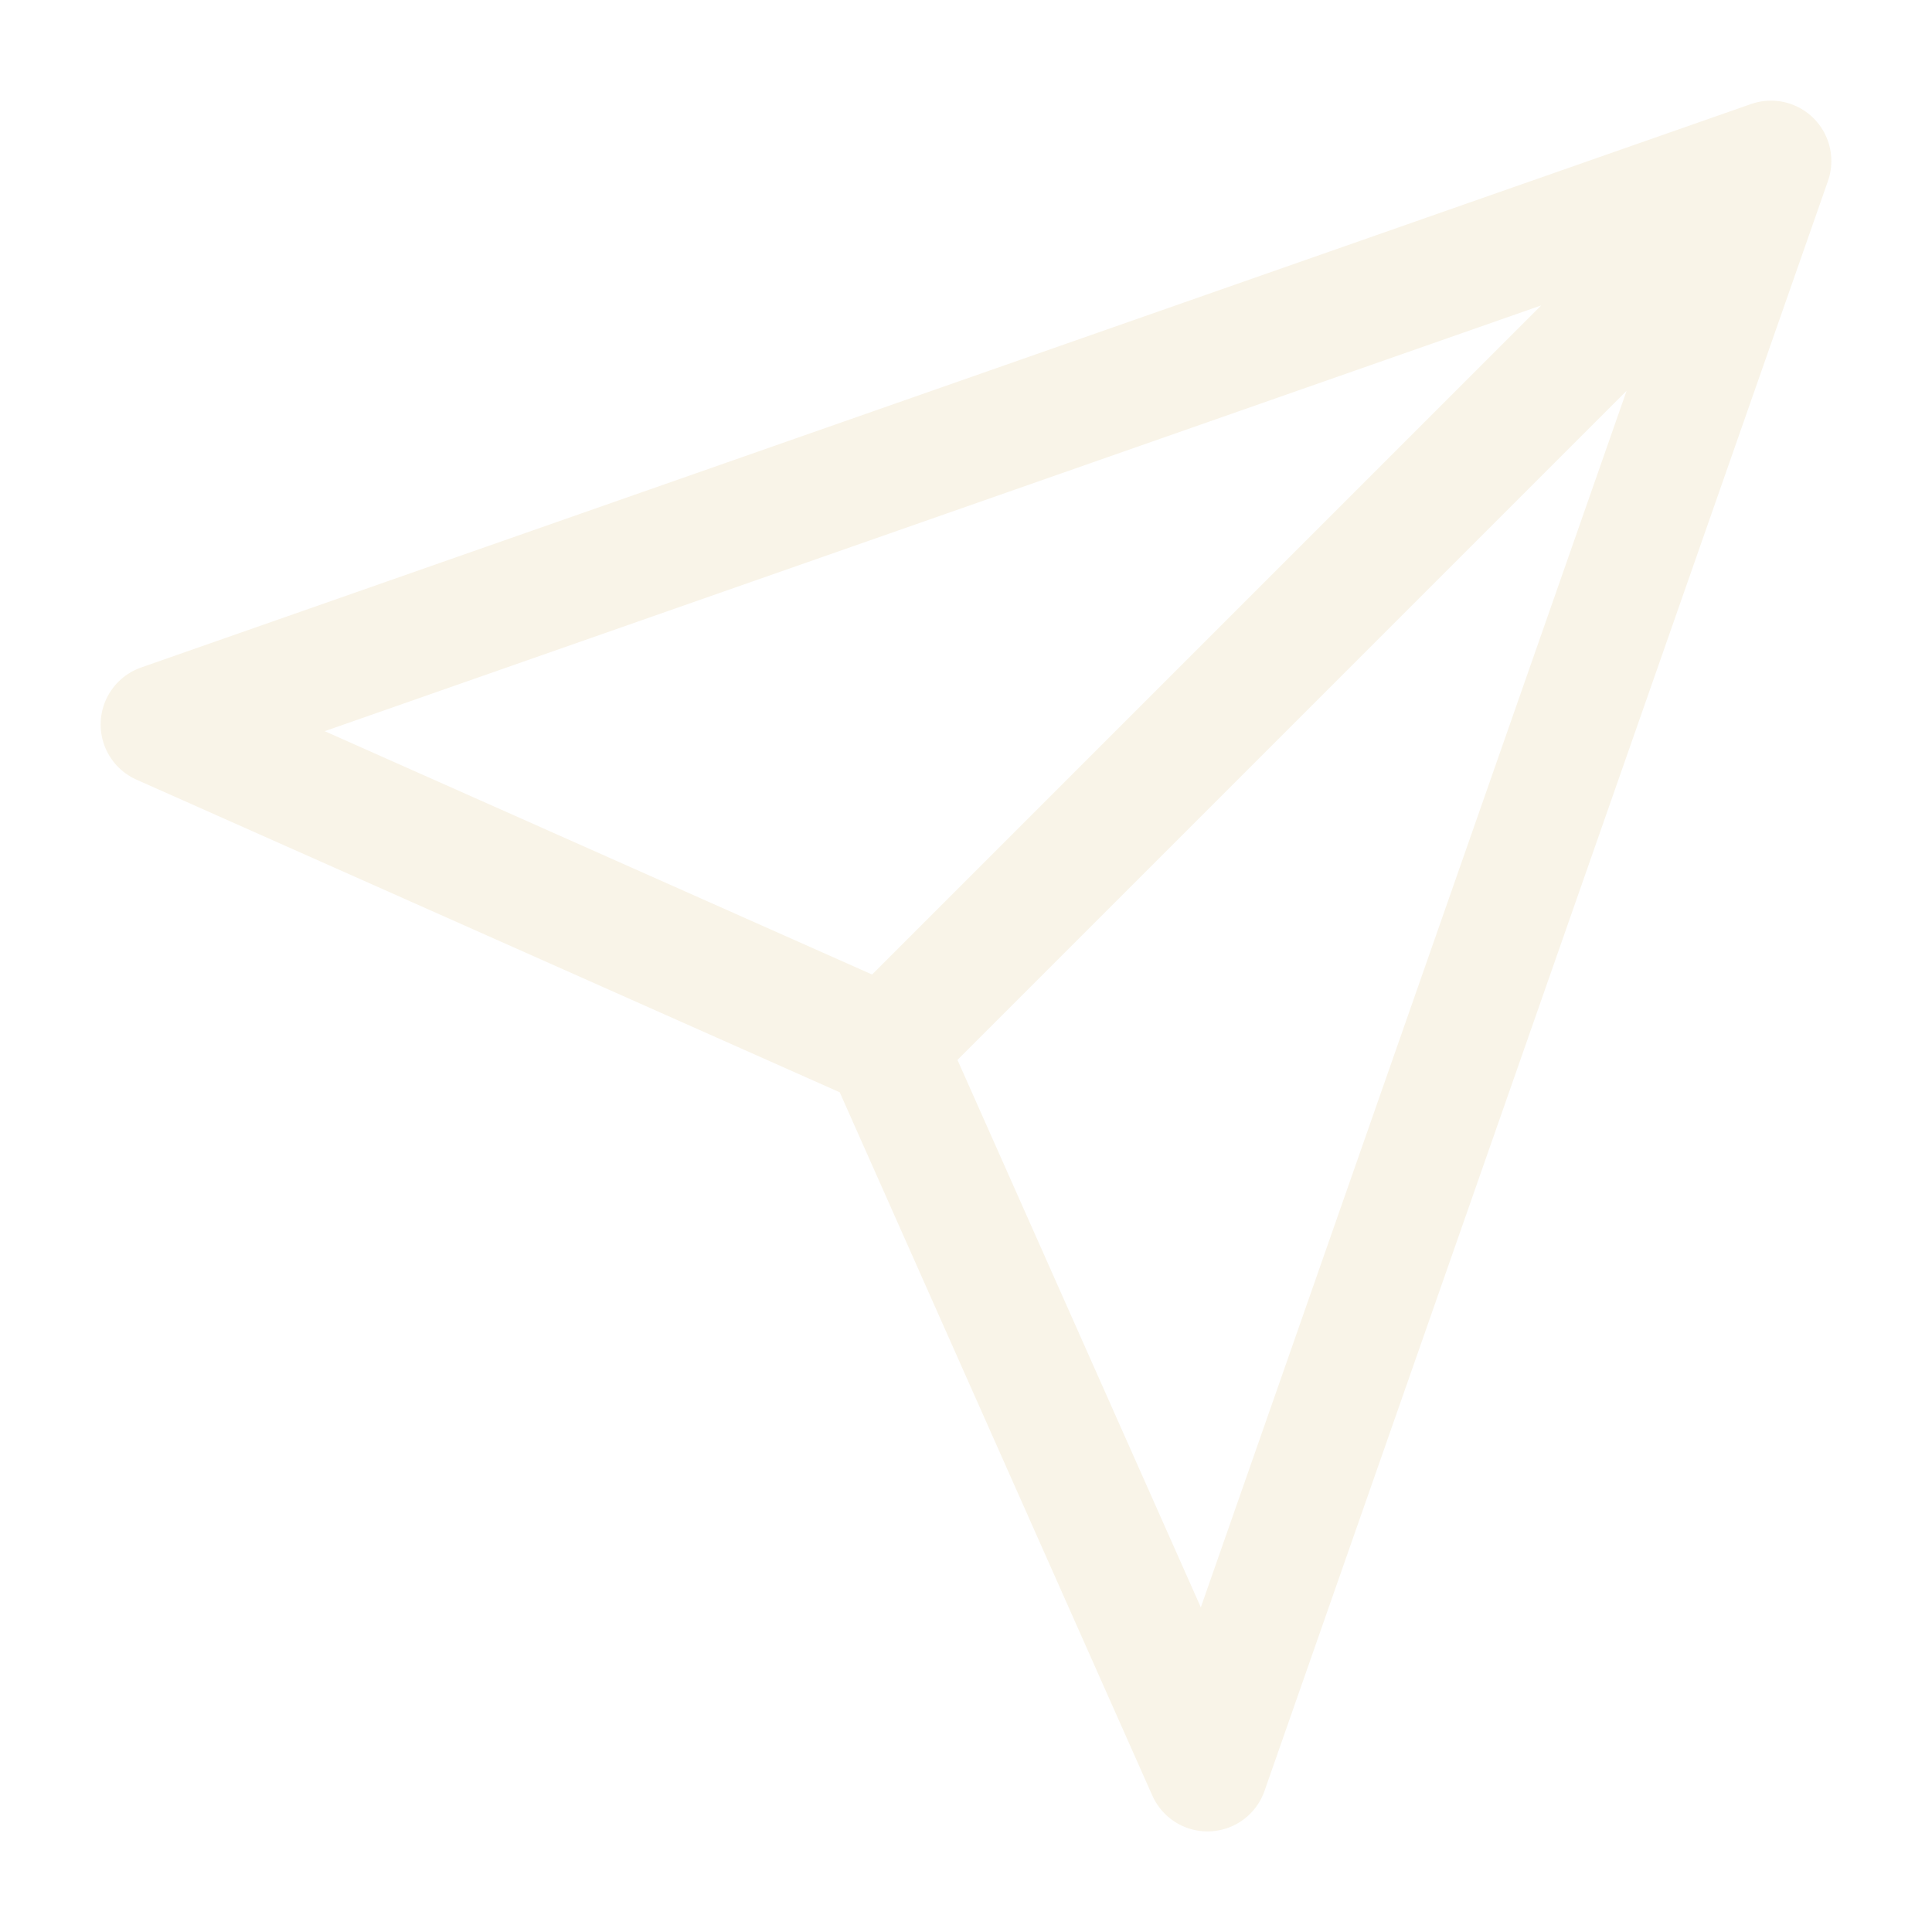
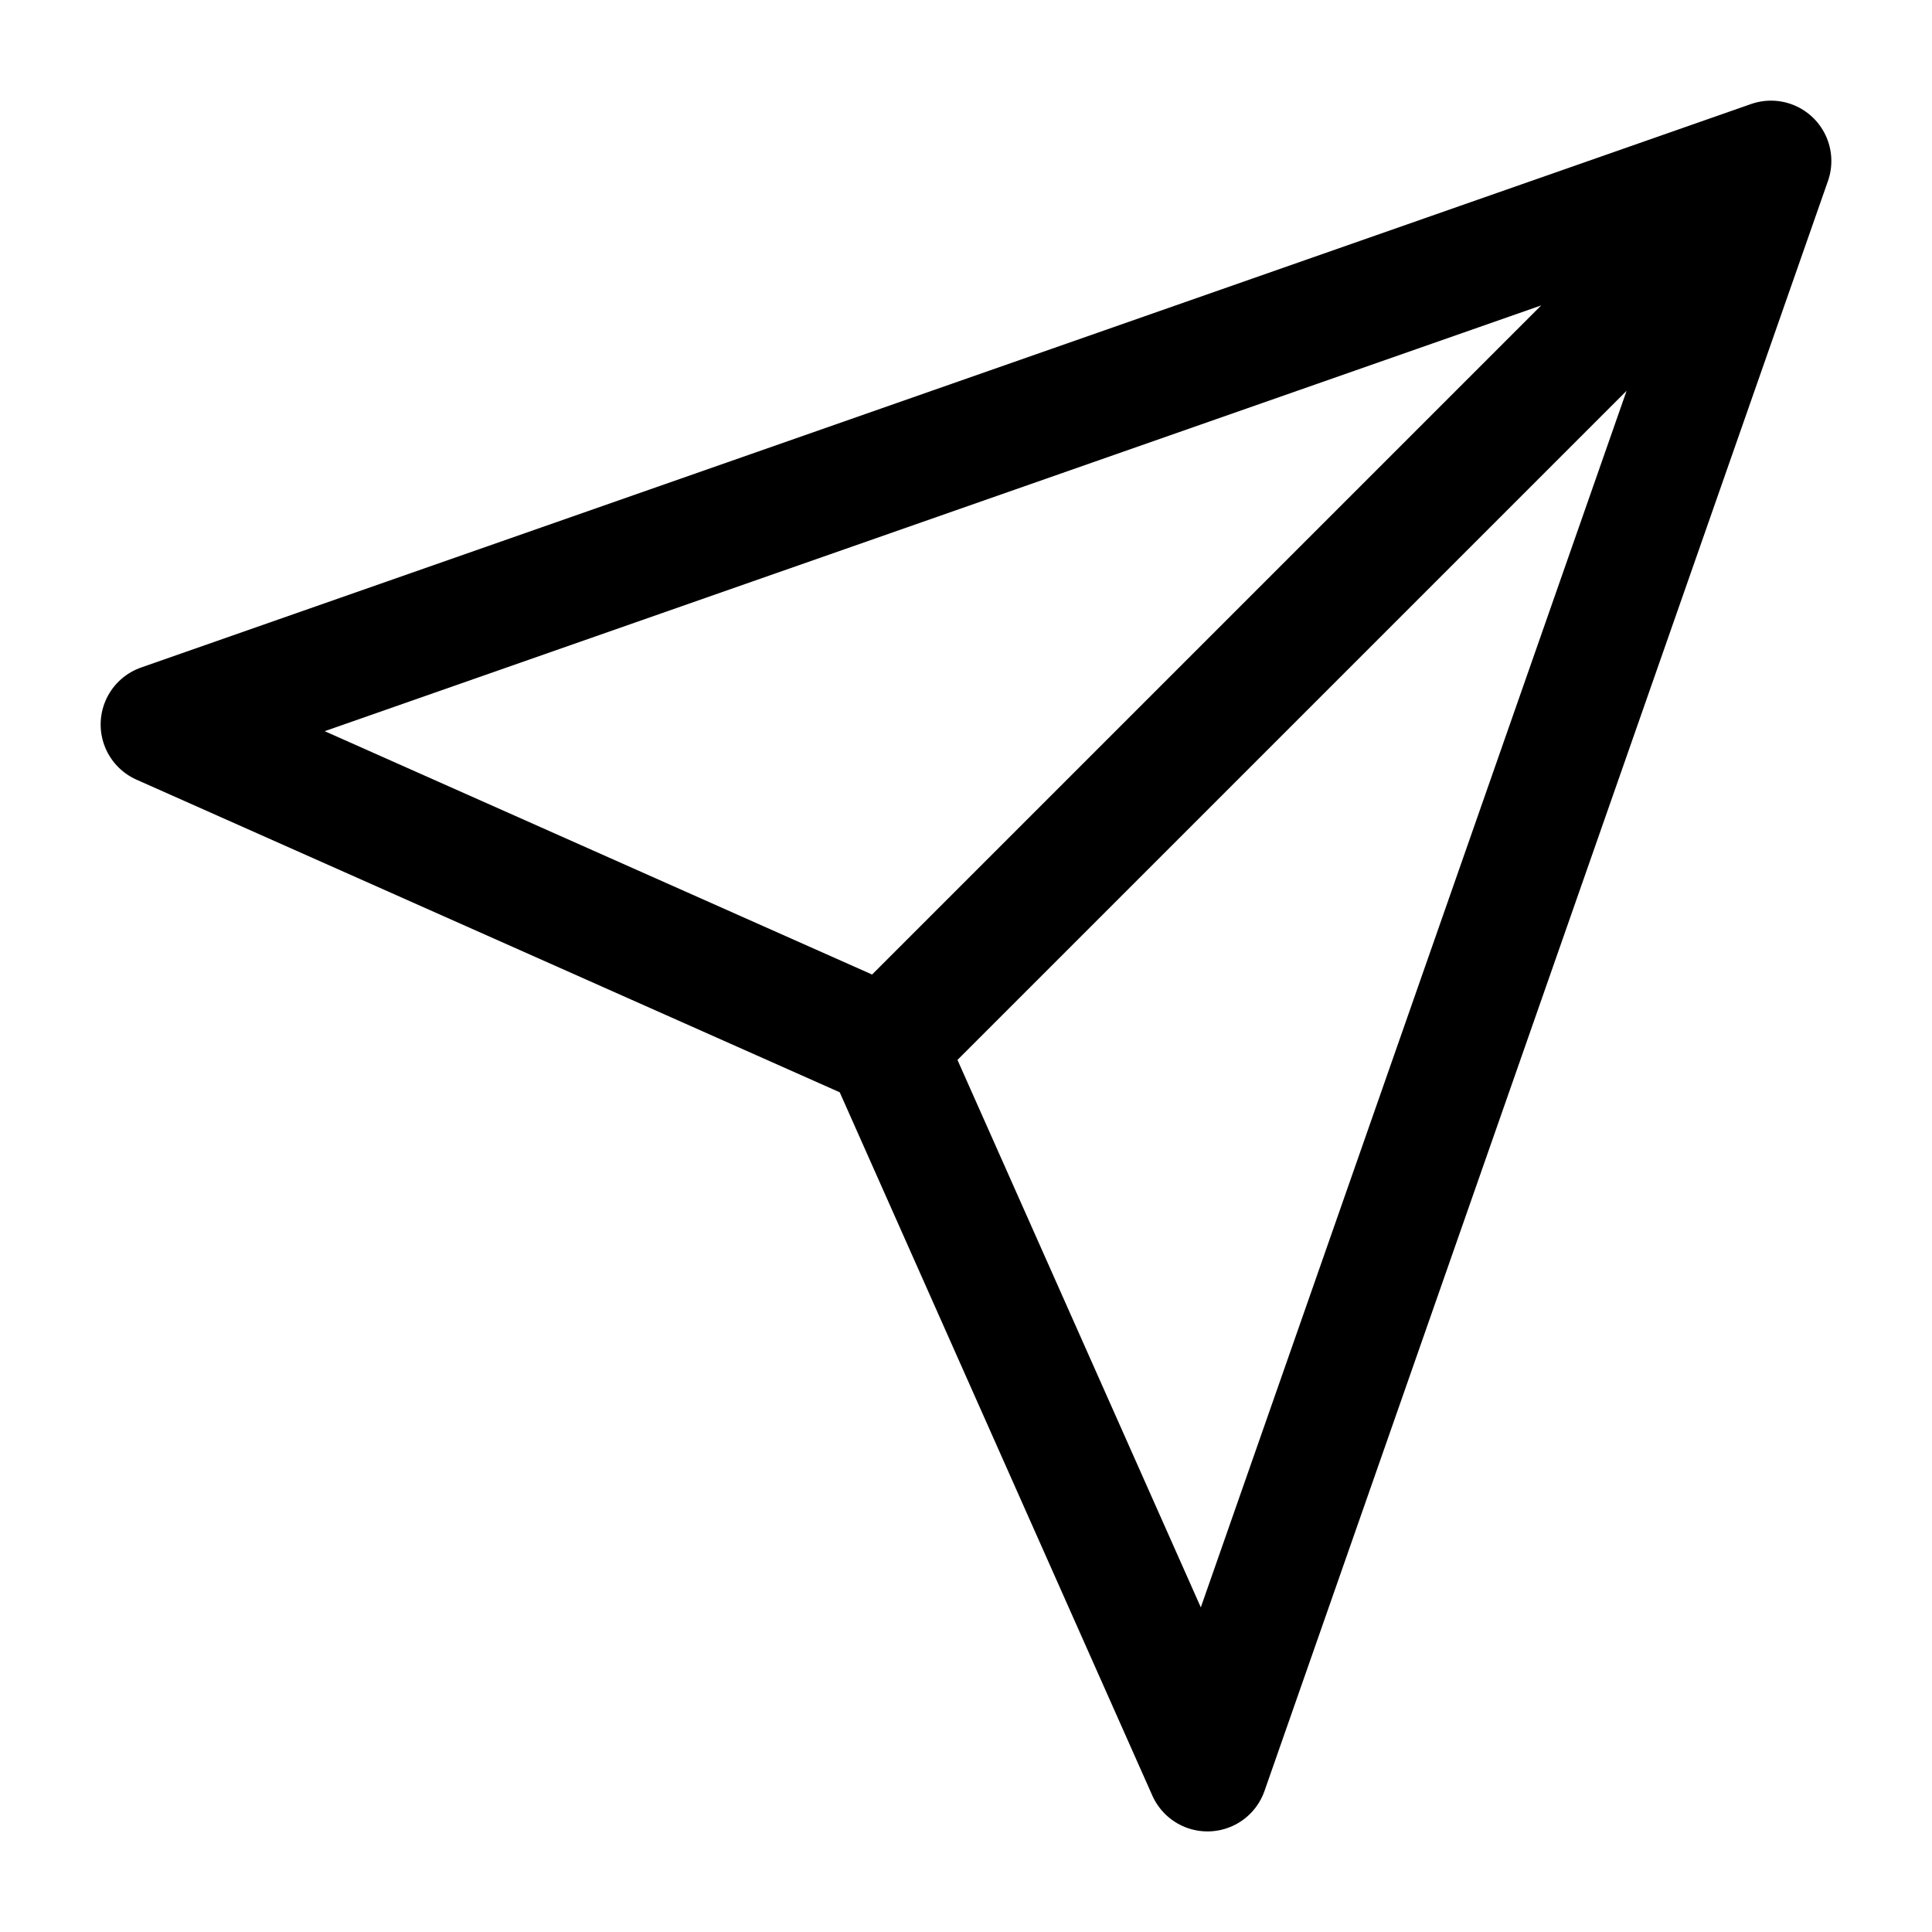
- <svg xmlns="http://www.w3.org/2000/svg" width="32" height="32" viewBox="0 0 32 32" fill="none">
+ <svg xmlns="http://www.w3.org/2000/svg" viewBox="0 0 32 32" fill="none">
  <g id="send">
-     <path id="Icon" d="M29.333 2.667L14.666 17.334M29.333 2.667L20 29.334L14.666 17.334M29.333 2.667L2.667 12L14.666 17.334" stroke="#F9F4E8" stroke-width="2" stroke-linecap="round" stroke-linejoin="round" />
+     <path id="Icon" d="M29.333 2.667L14.666 17.334M29.333 2.667L20 29.334L14.666 17.334M29.333 2.667L2.667 12L14.666 17.334" stroke="currentColor" stroke-width="2" stroke-linecap="round" stroke-linejoin="round" />
  </g>
</svg>
